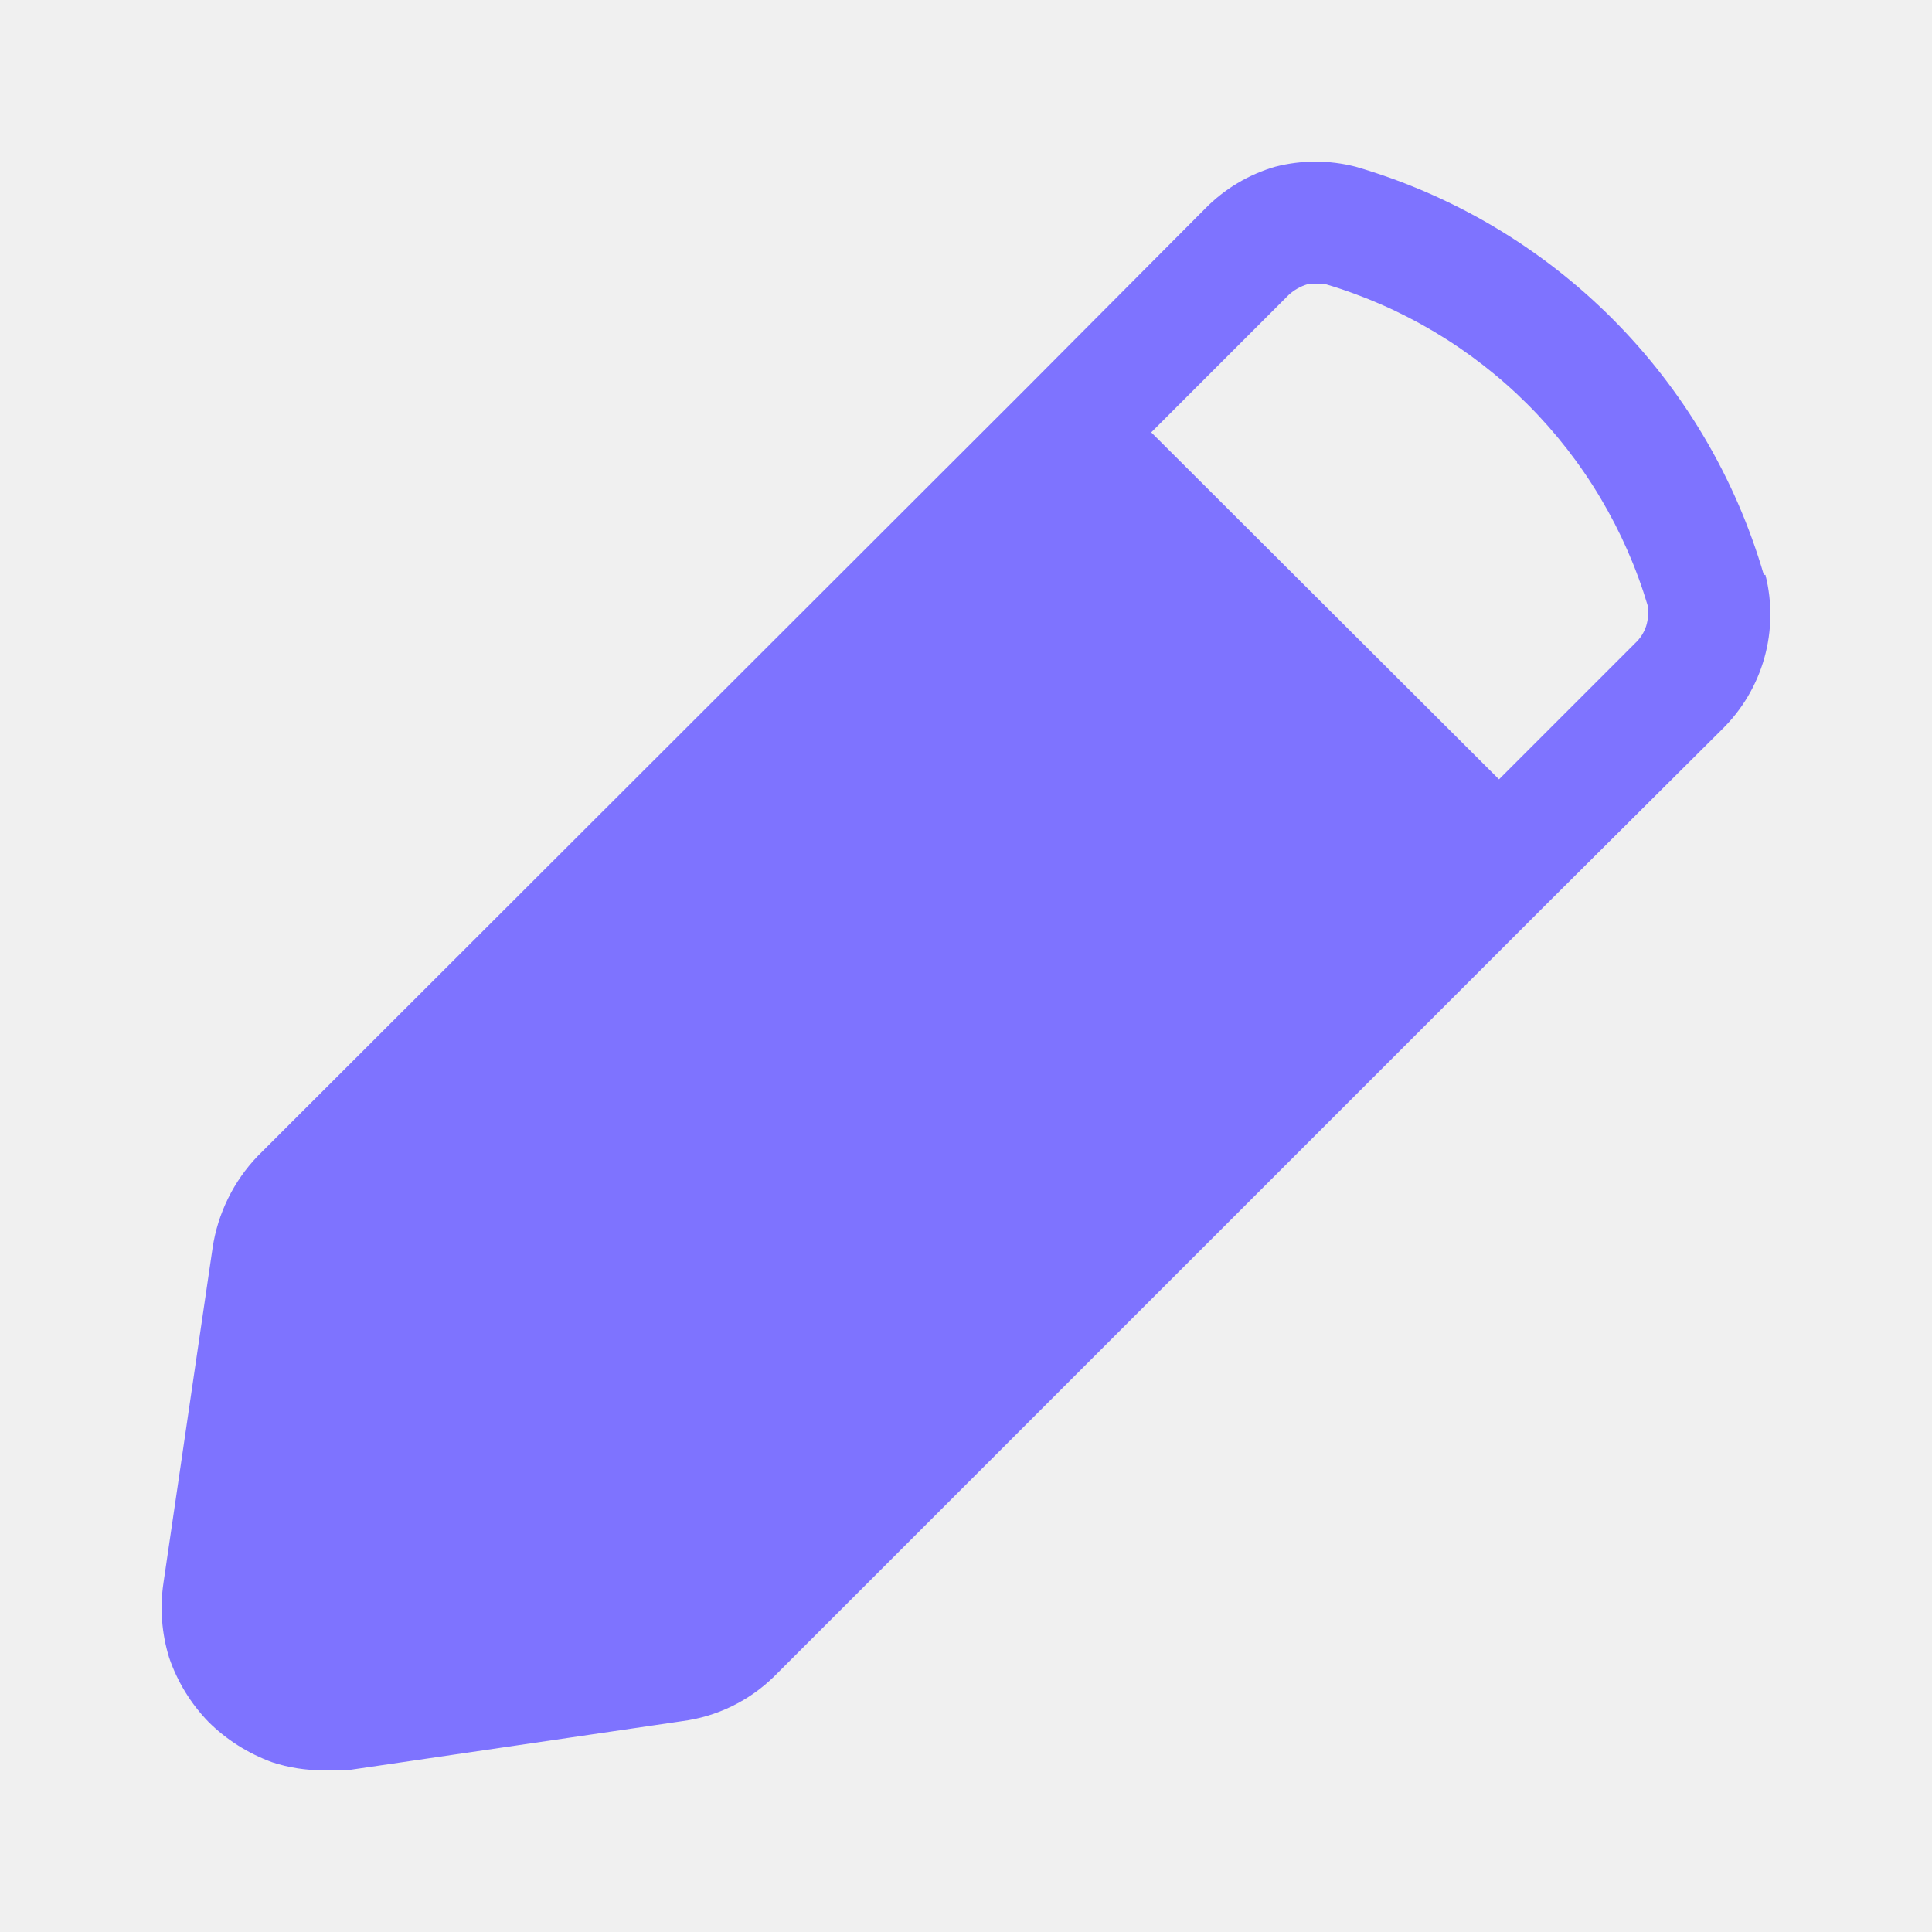
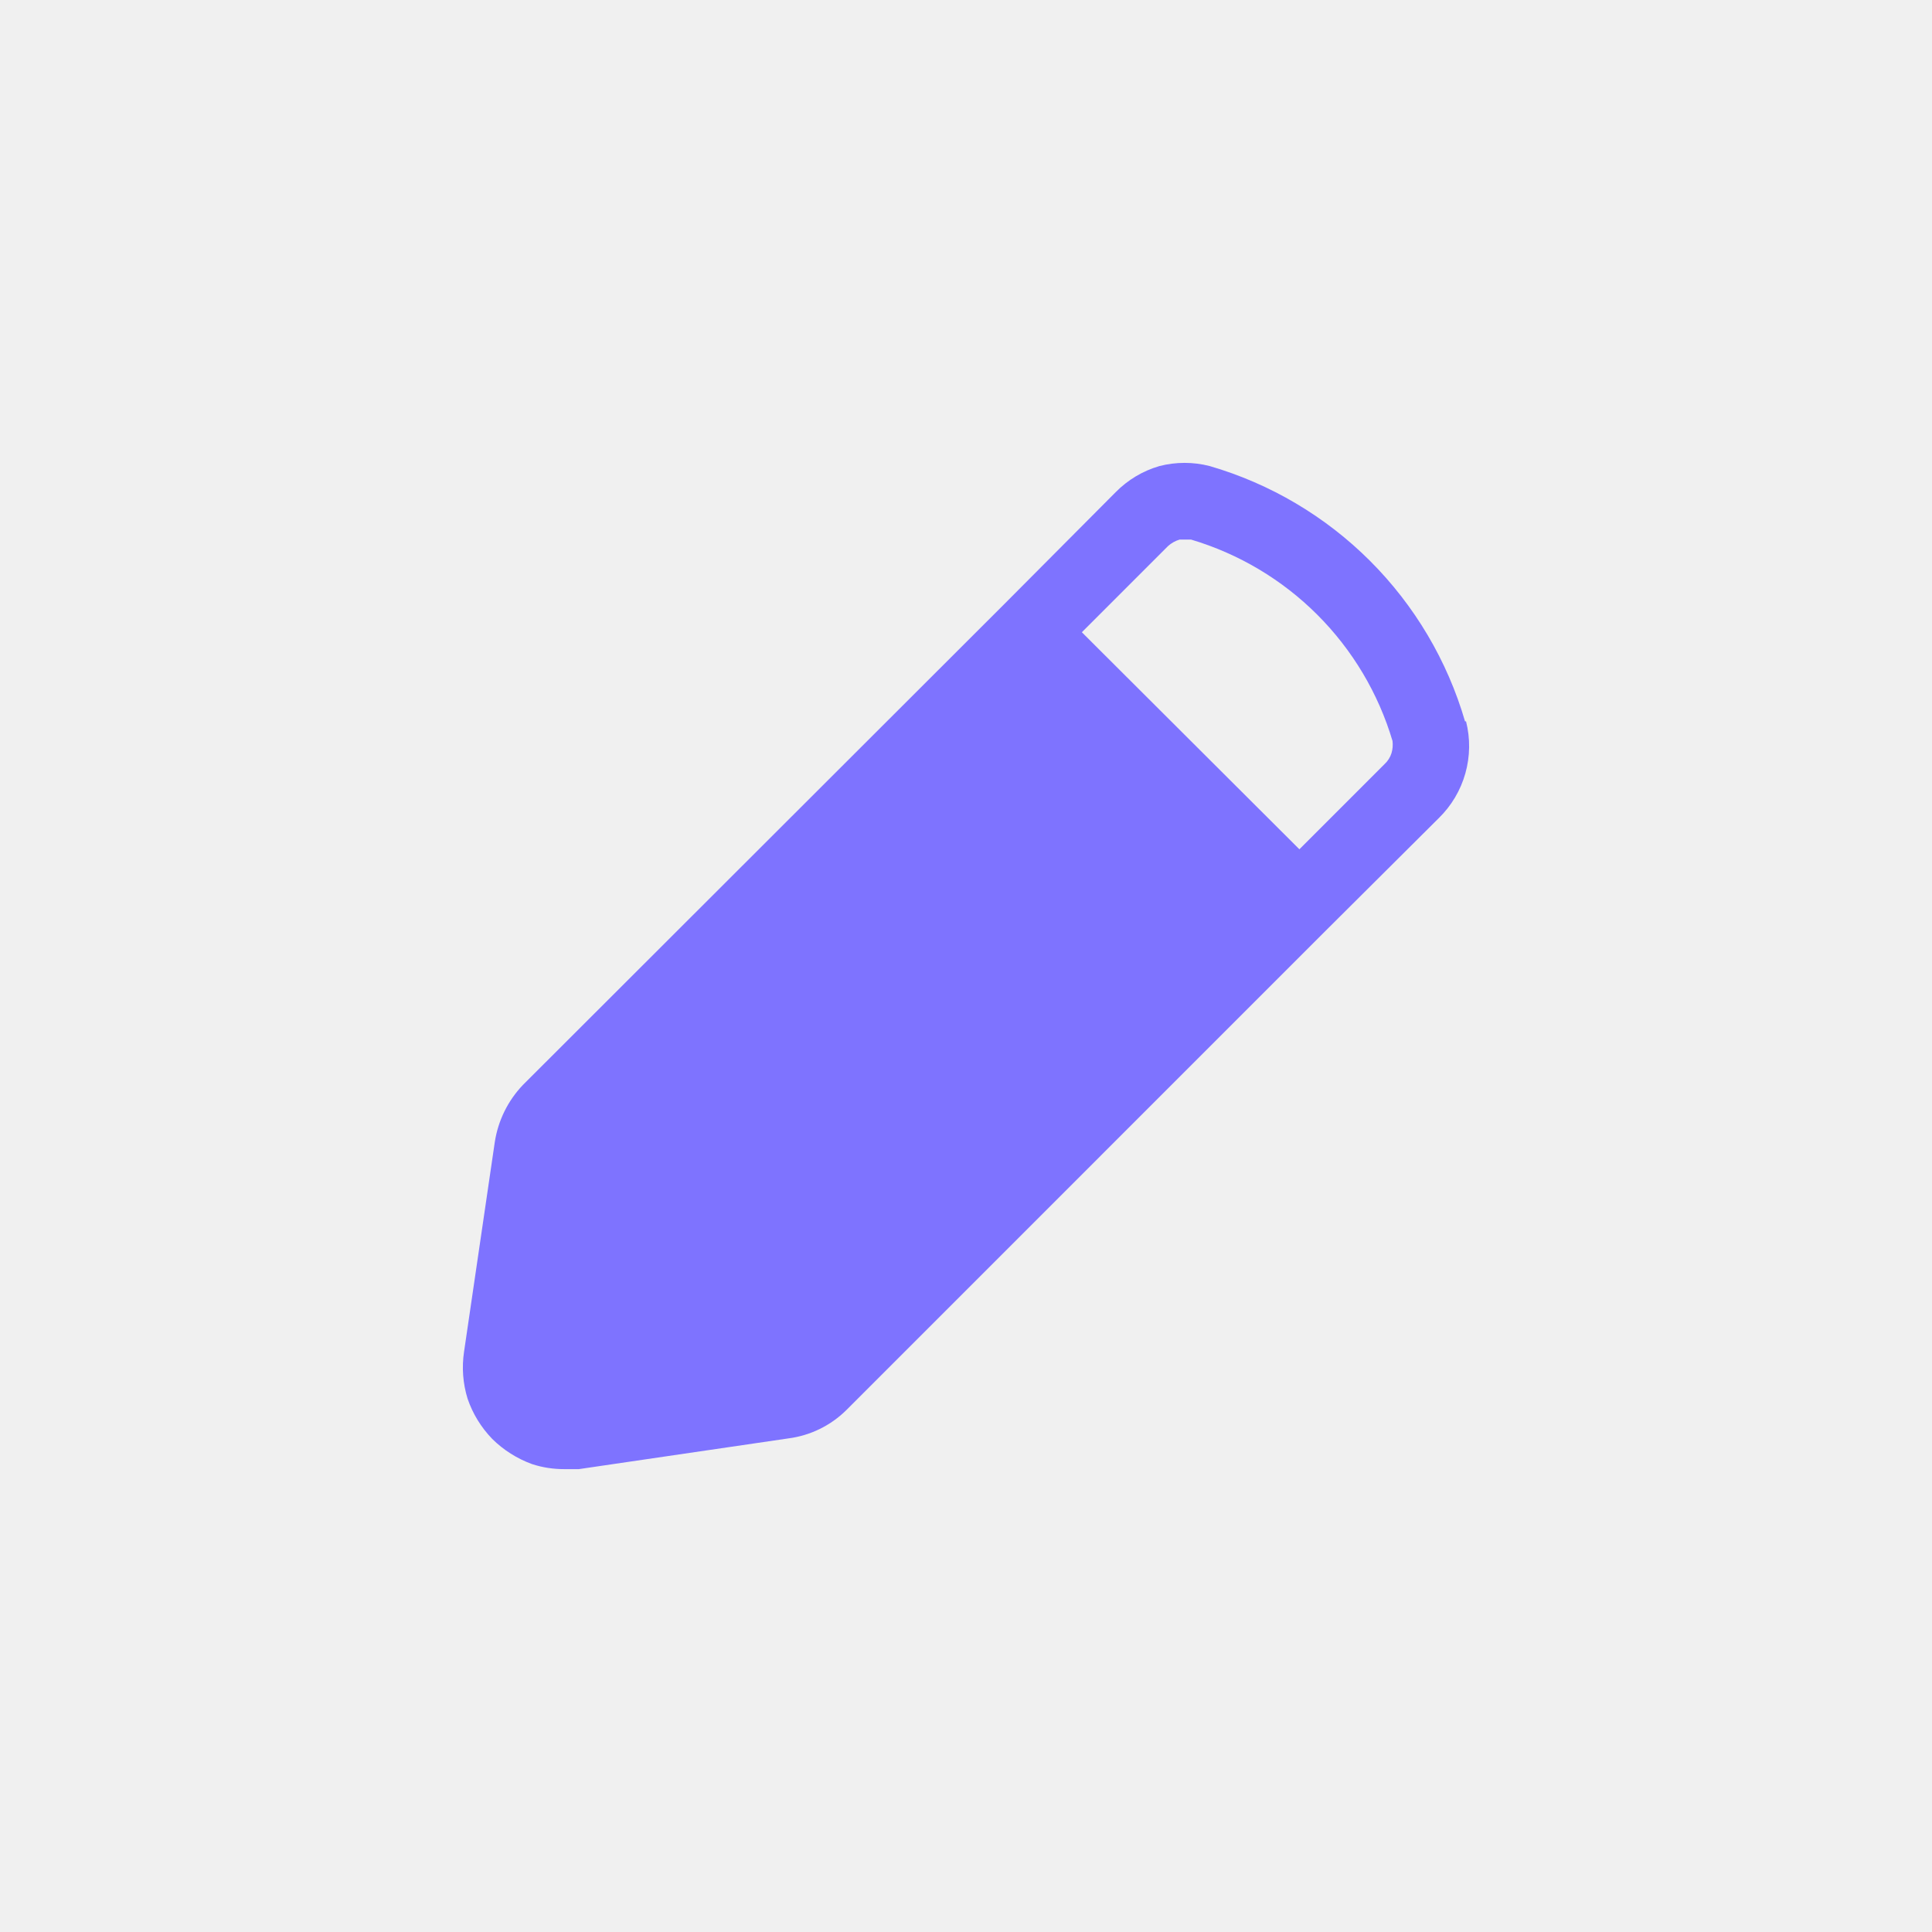
<svg xmlns="http://www.w3.org/2000/svg" width="96" height="96" viewBox="0 0 96 96" fill="none">
  <g clip-path="url(#clip0_4992_6586)">
-     <path d="M87.644 28.565C86.242 23.752 83.649 19.37 80.104 15.825C76.559 12.28 72.177 9.687 67.364 8.285C66.052 7.947 64.676 7.947 63.364 8.285C62.045 8.668 60.846 9.385 59.884 10.365L50.964 19.325L12.804 57.445C11.605 58.698 10.822 60.291 10.564 62.005L8.124 78.645C7.937 79.891 8.033 81.162 8.404 82.365C8.812 83.565 9.484 84.657 10.364 85.565C11.26 86.453 12.34 87.133 13.524 87.565C14.352 87.837 15.216 87.969 16.084 87.965H17.244L33.884 85.525C35.621 85.302 37.237 84.515 38.484 83.285L76.684 45.085L85.564 36.245C86.565 35.266 87.291 34.041 87.67 32.694C88.049 31.346 88.067 29.922 87.724 28.565H87.644ZM81.804 31.085C81.698 31.423 81.505 31.727 81.244 31.965L74.484 38.725L57.204 21.485L64.044 14.645C64.308 14.406 64.623 14.228 64.964 14.125H65.884C69.671 15.252 73.117 17.305 75.911 20.098C78.705 22.892 80.758 26.338 81.884 30.125C81.923 30.447 81.895 30.774 81.804 31.085Z" fill="#7E73FF" />
+     <path d="M72.797 35.844C71.92 32.834 70.298 30.093 68.081 27.875C65.864 25.658 63.123 24.036 60.112 23.159C59.292 22.947 58.431 22.947 57.61 23.159C56.785 23.398 56.035 23.847 55.433 24.46L49.854 30.065L25.985 53.909C25.235 54.693 24.746 55.689 24.584 56.762L23.058 67.17C22.941 67.949 23.001 68.744 23.233 69.497C23.488 70.248 23.909 70.931 24.459 71.499C25.02 72.054 25.695 72.48 26.436 72.75C26.954 72.92 27.494 73.002 28.037 73H28.762L39.171 71.474C40.257 71.334 41.268 70.842 42.048 70.073L65.942 46.178L71.496 40.648C72.122 40.036 72.576 39.27 72.813 38.427C73.05 37.584 73.062 36.693 72.847 35.844H72.797ZM69.144 37.421C69.078 37.632 68.957 37.822 68.794 37.971L64.566 42.2L53.757 31.416L58.035 27.137C58.201 26.987 58.397 26.876 58.611 26.812H59.186C61.555 27.517 63.711 28.801 65.458 30.548C67.206 32.296 68.49 34.451 69.194 36.82C69.218 37.022 69.201 37.226 69.144 37.421Z" fill="#7E73FF" />
  </g>
  <defs>
    <clipPath id="clip0_4992_6586">
      <rect width="96" height="96" fill="white" />
    </clipPath>
  </defs>
</svg>
